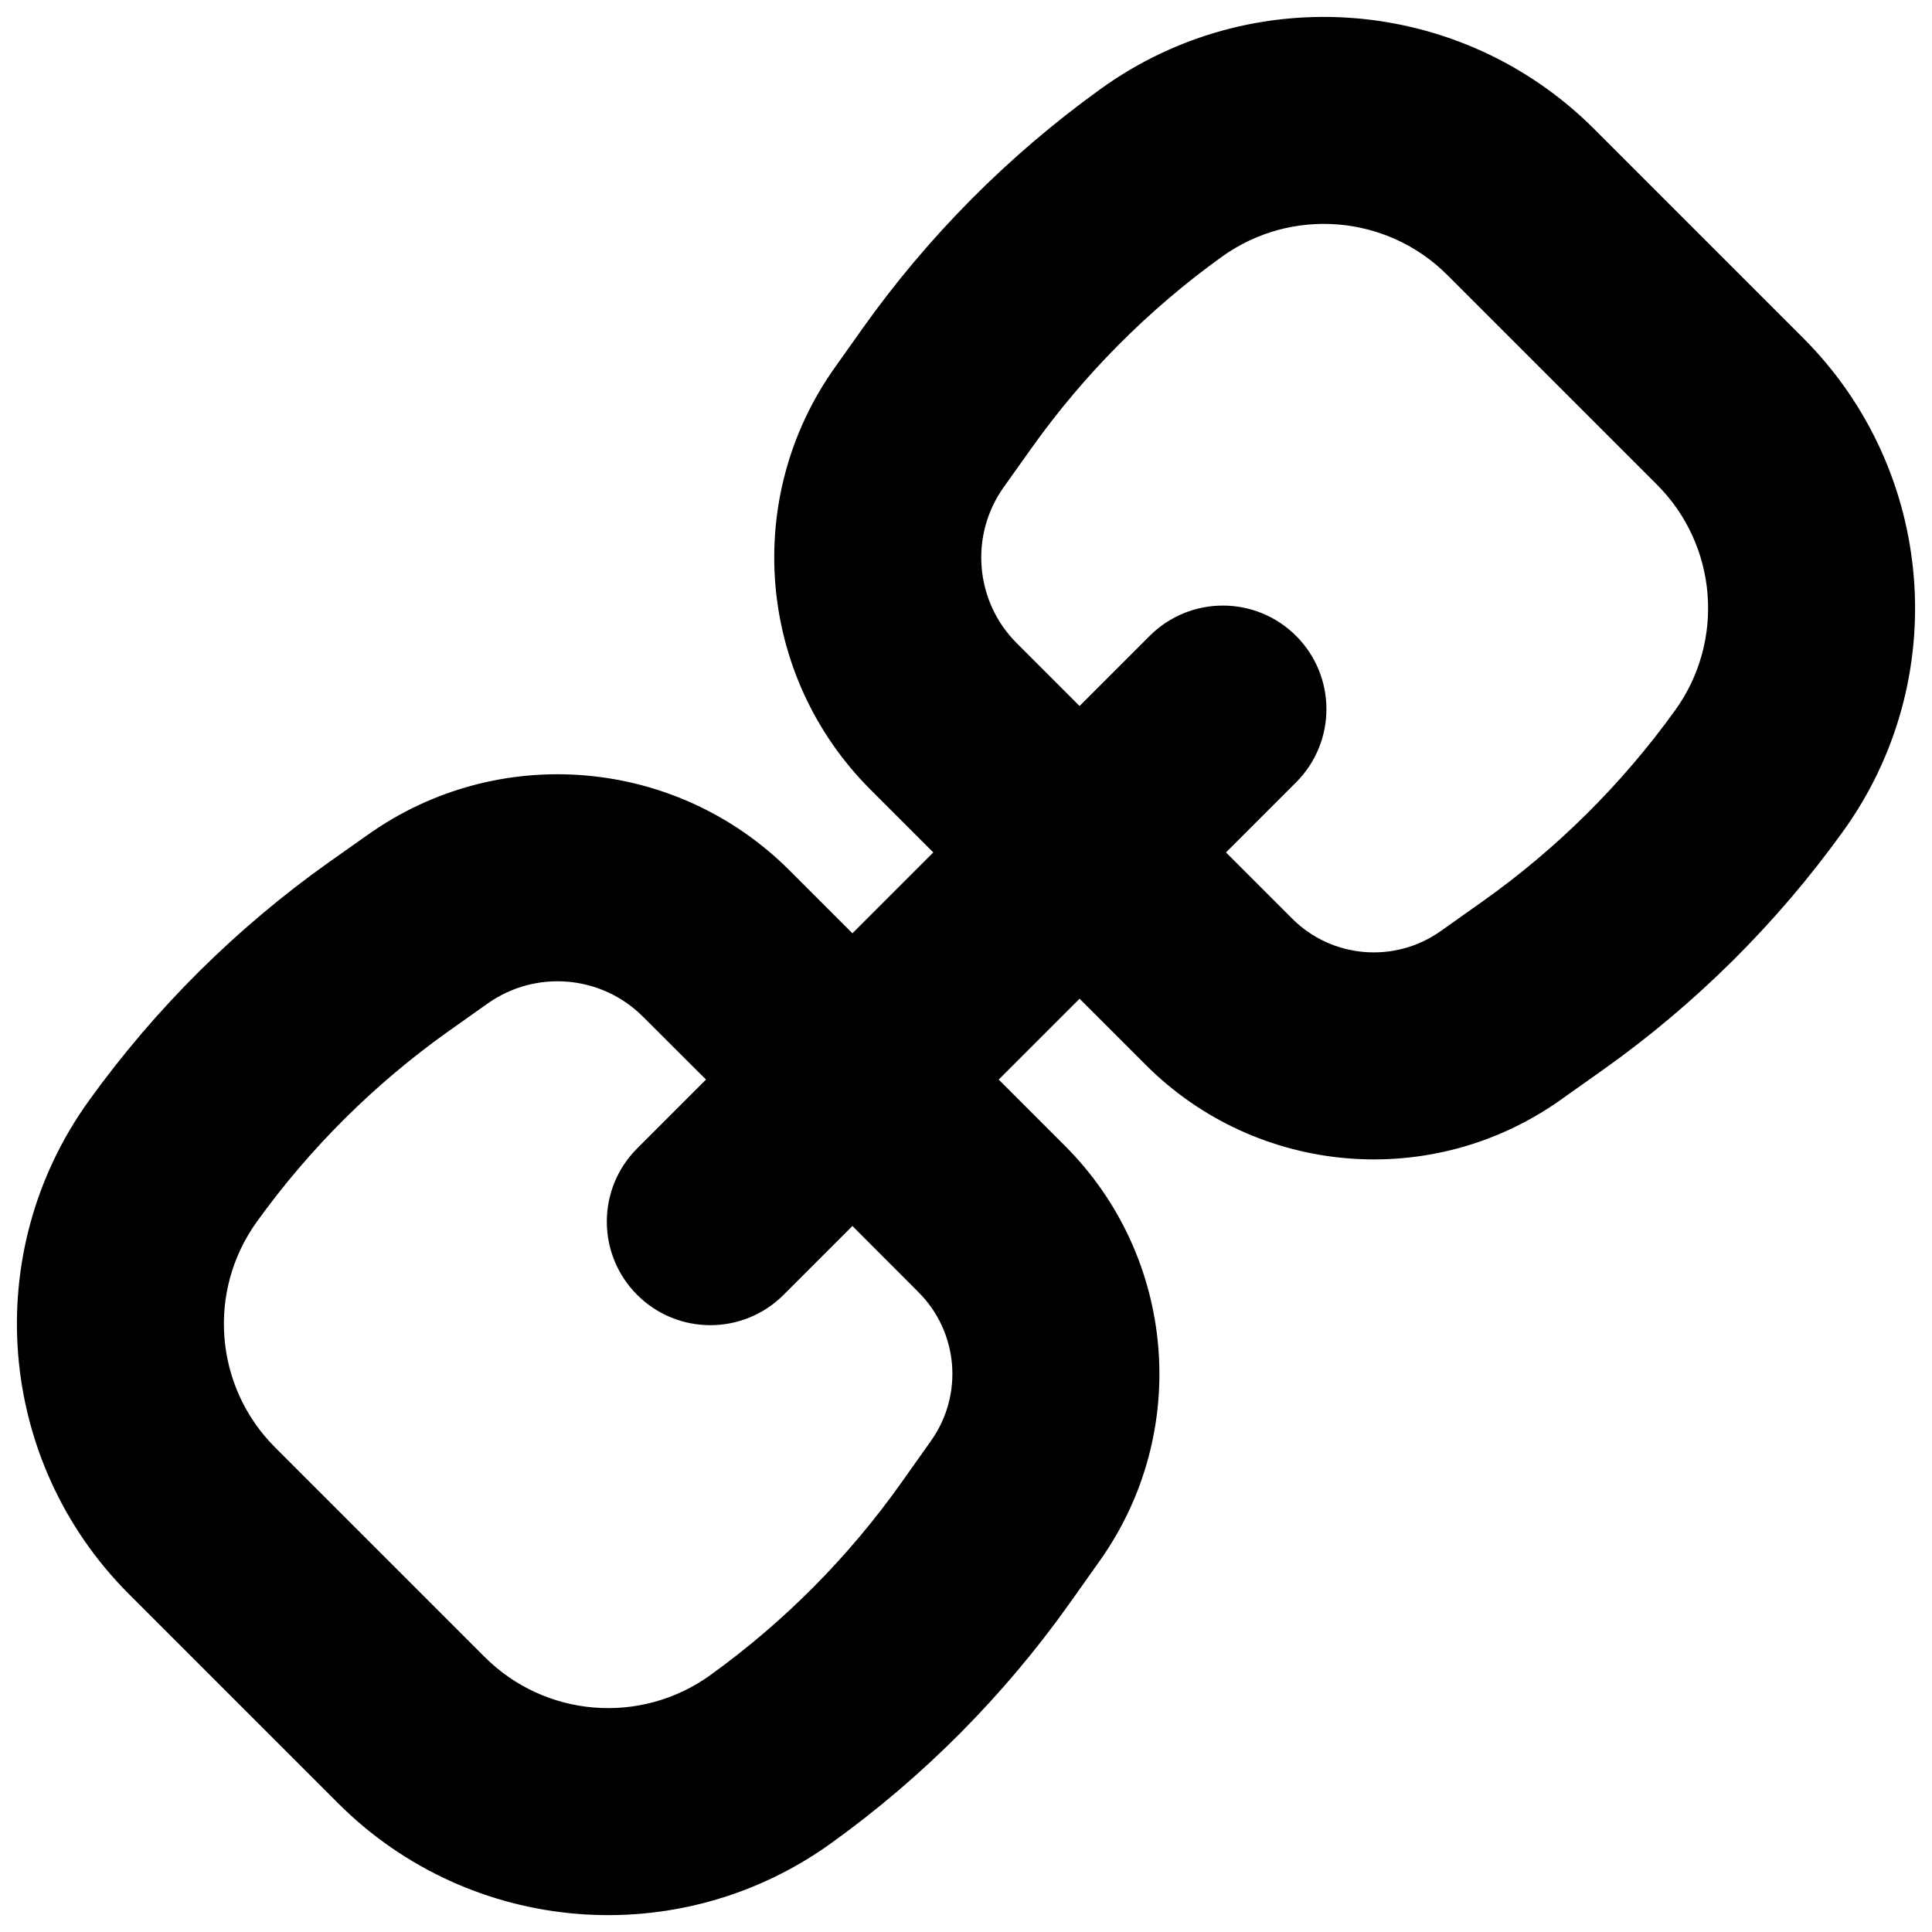
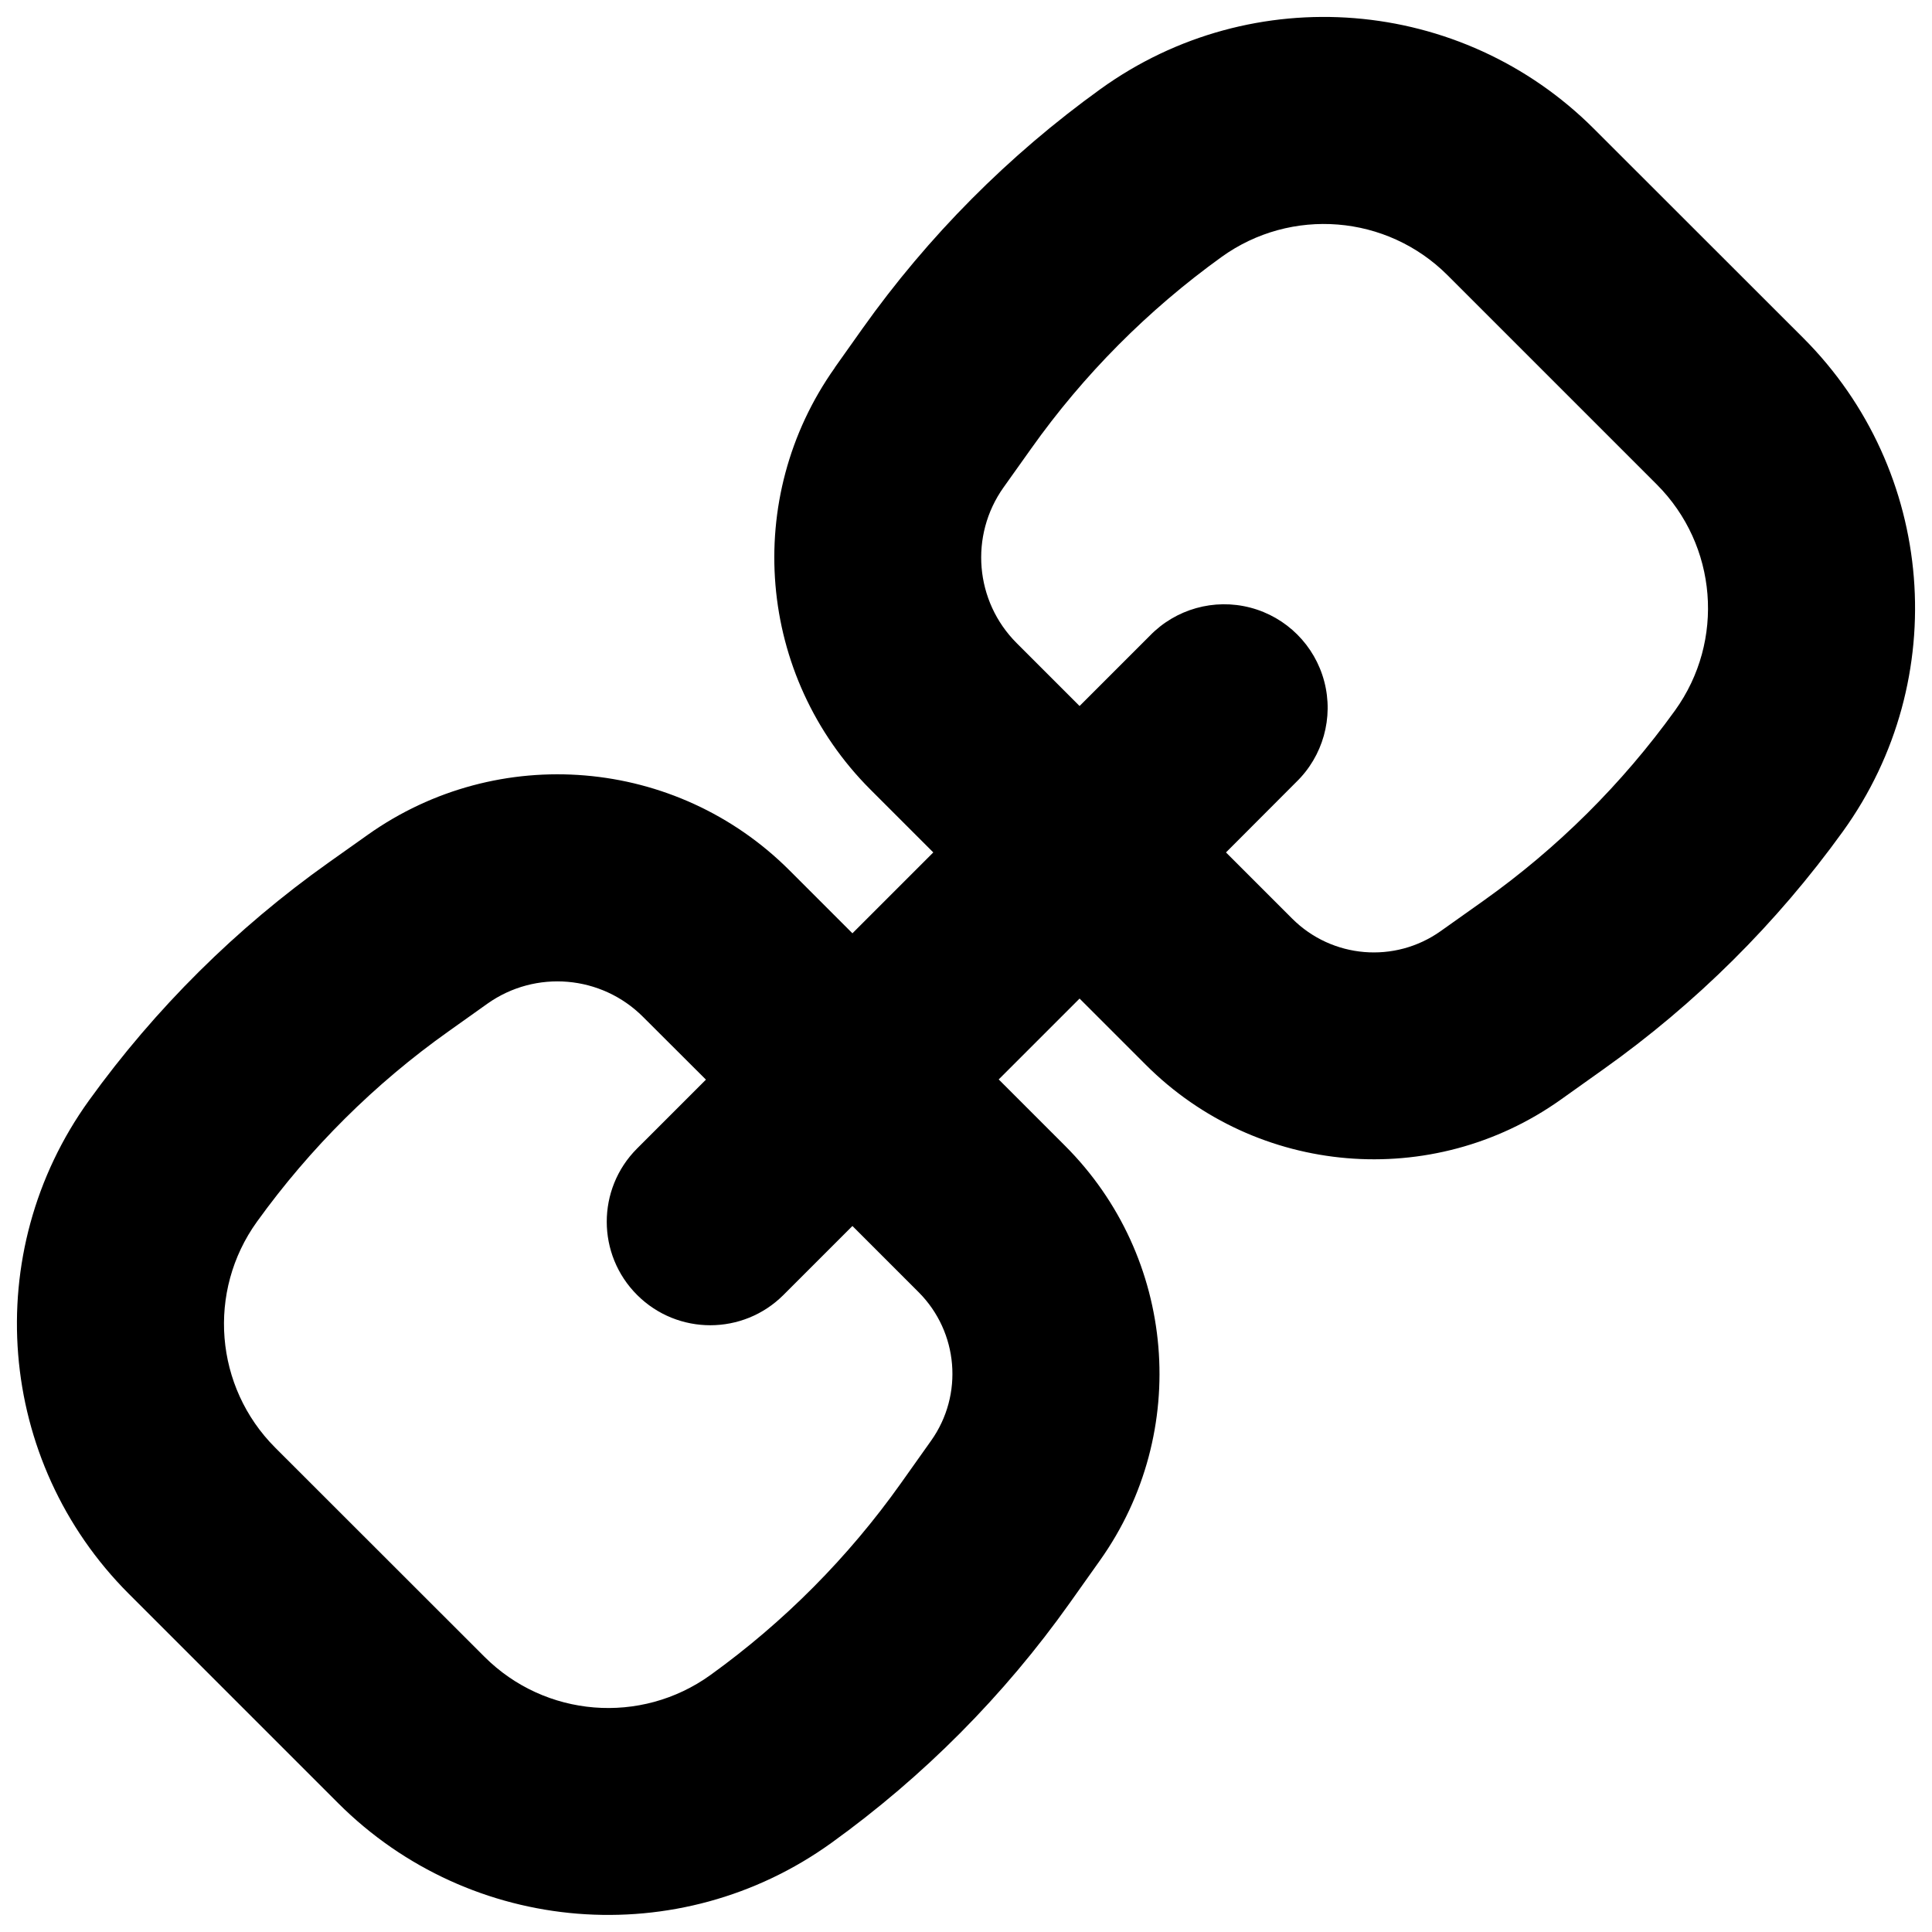
<svg xmlns="http://www.w3.org/2000/svg" fill="none" viewBox="0 0 14 14">
-   <path fill="currentColor" fill-rule="evenodd" d="M6.049 2.664C5.378 3.609 5.487 4.901 6.307 5.721L6.763 6.177L6.177 6.763L5.721 6.307C4.901 5.487 3.609 5.378 2.664 6.05L2.382 6.249C1.712 6.725 1.125 7.308 0.645 7.975C-0.149 9.076 -0.026 10.59 0.933 11.55L2.45 13.067C3.41 14.027 4.924 14.149 6.025 13.355C6.692 12.875 7.275 12.288 7.751 11.618L7.97 11.309C8.63 10.379 8.523 9.109 7.717 8.303L7.237 7.823L7.823 7.237L8.303 7.717C9.109 8.523 10.379 8.63 11.309 7.97L11.618 7.751C12.288 7.275 12.875 6.692 13.355 6.025C14.149 4.924 14.026 3.41 13.067 2.45L11.55 0.933C10.59 -0.026 9.076 -0.149 7.975 0.645C7.308 1.125 6.725 1.712 6.249 2.382L6.049 2.664ZM8.884 6.177L9.364 6.657C9.652 6.945 10.107 6.983 10.44 6.747L10.749 6.528C11.285 6.147 11.754 5.681 12.138 5.148C12.502 4.644 12.446 3.95 12.006 3.511L10.489 1.994C10.05 1.554 9.356 1.498 8.852 1.862C8.319 2.246 7.853 2.715 7.472 3.251L7.272 3.532C7.025 3.881 7.065 4.358 7.367 4.66L7.823 5.116L8.331 4.608C8.624 4.315 9.099 4.315 9.392 4.608C9.685 4.901 9.685 5.376 9.392 5.669L8.884 6.177ZM5.116 7.823L4.617 8.322C4.324 8.615 4.324 9.09 4.617 9.383C4.91 9.676 5.385 9.676 5.678 9.383L6.177 8.884L6.656 9.364C6.945 9.653 6.983 10.107 6.747 10.44L6.528 10.749C6.147 11.285 5.681 11.754 5.148 12.138C4.644 12.502 3.95 12.446 3.511 12.006L1.994 10.489C1.554 10.05 1.498 9.356 1.862 8.852C2.246 8.319 2.715 7.853 3.251 7.472L3.532 7.273C3.881 7.025 4.358 7.065 4.66 7.368L5.116 7.823Z" clip-rule="evenodd" />
+   <path fill="currentColor" fill-rule="evenodd" d="M6.05 2.664a2.377 2.377 0 0 0 .257 3.057l.456.456-.586.586-.456-.456a2.377 2.377 0 0 0-3.057-.257l-.282.2A7.476 7.476 0 0 0 .645 7.974a2.768 2.768 0 0 0 .288 3.575l1.517 1.517a2.768 2.768 0 0 0 3.575.288 7.475 7.475 0 0 0 1.726-1.737l.22-.31a2.336 2.336 0 0 0-.254-3.005l-.48-.48.586-.586.48.48a2.337 2.337 0 0 0 3.006.253l.309-.22a7.479 7.479 0 0 0 1.737-1.725 2.768 2.768 0 0 0-.288-3.575L11.55.933A2.768 2.768 0 0 0 7.975.645a7.476 7.476 0 0 0-1.726 1.737l-.2.282Zm2.834 3.513.48.48a.837.837 0 0 0 1.076.09l.31-.22a5.975 5.975 0 0 0 1.388-1.379 1.268 1.268 0 0 0-.132-1.637l-1.517-1.517a1.268 1.268 0 0 0-1.637-.132c-.533.384-1 .853-1.38 1.389l-.2.281a.877.877 0 0 0 .095 1.128l.456.456.508-.508a.75.75 0 1 1 1.061 1.06l-.508.509ZM5.116 7.823l-.5.5a.75.75 0 1 0 1.062 1.06l.499-.499.48.48a.837.837 0 0 1 .09 1.076l-.22.31a5.975 5.975 0 0 1-1.379 1.388 1.268 1.268 0 0 1-1.637-.132L1.994 10.49a1.268 1.268 0 0 1-.132-1.637c.384-.533.853-1 1.389-1.38l.281-.2a.877.877 0 0 1 1.128.096l.456.455Z" clip-rule="evenodd" />
</svg>
